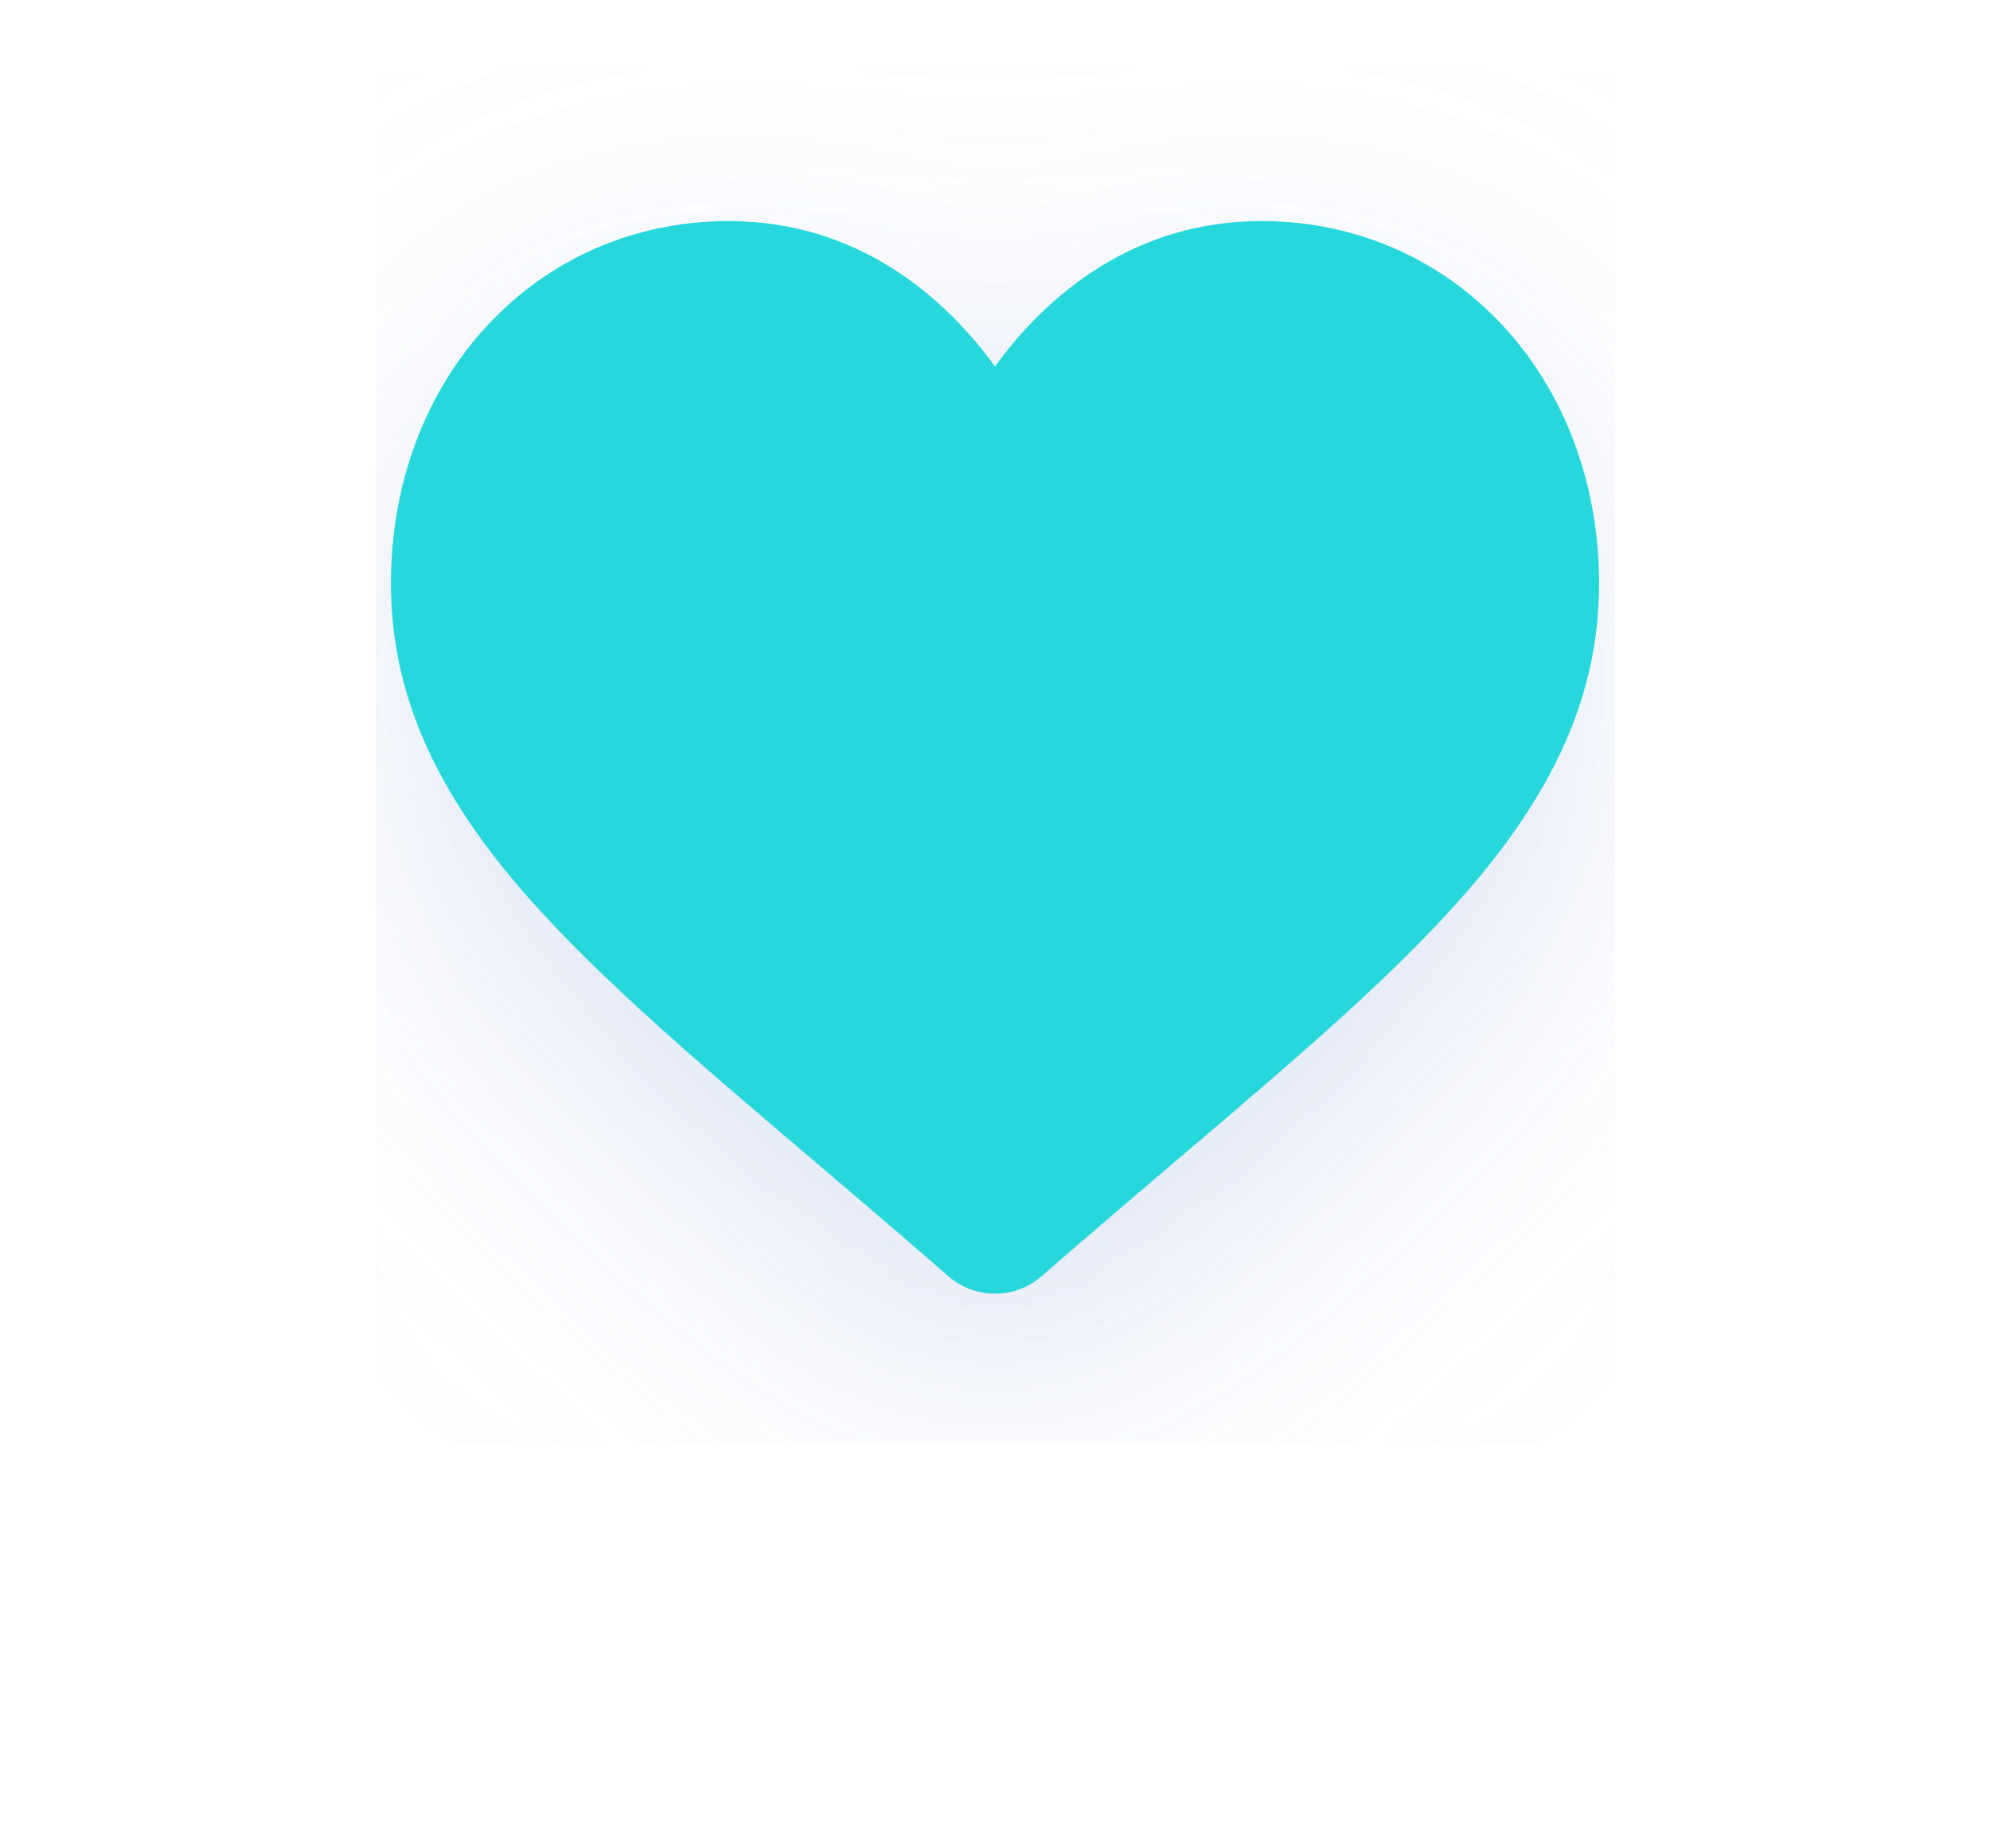
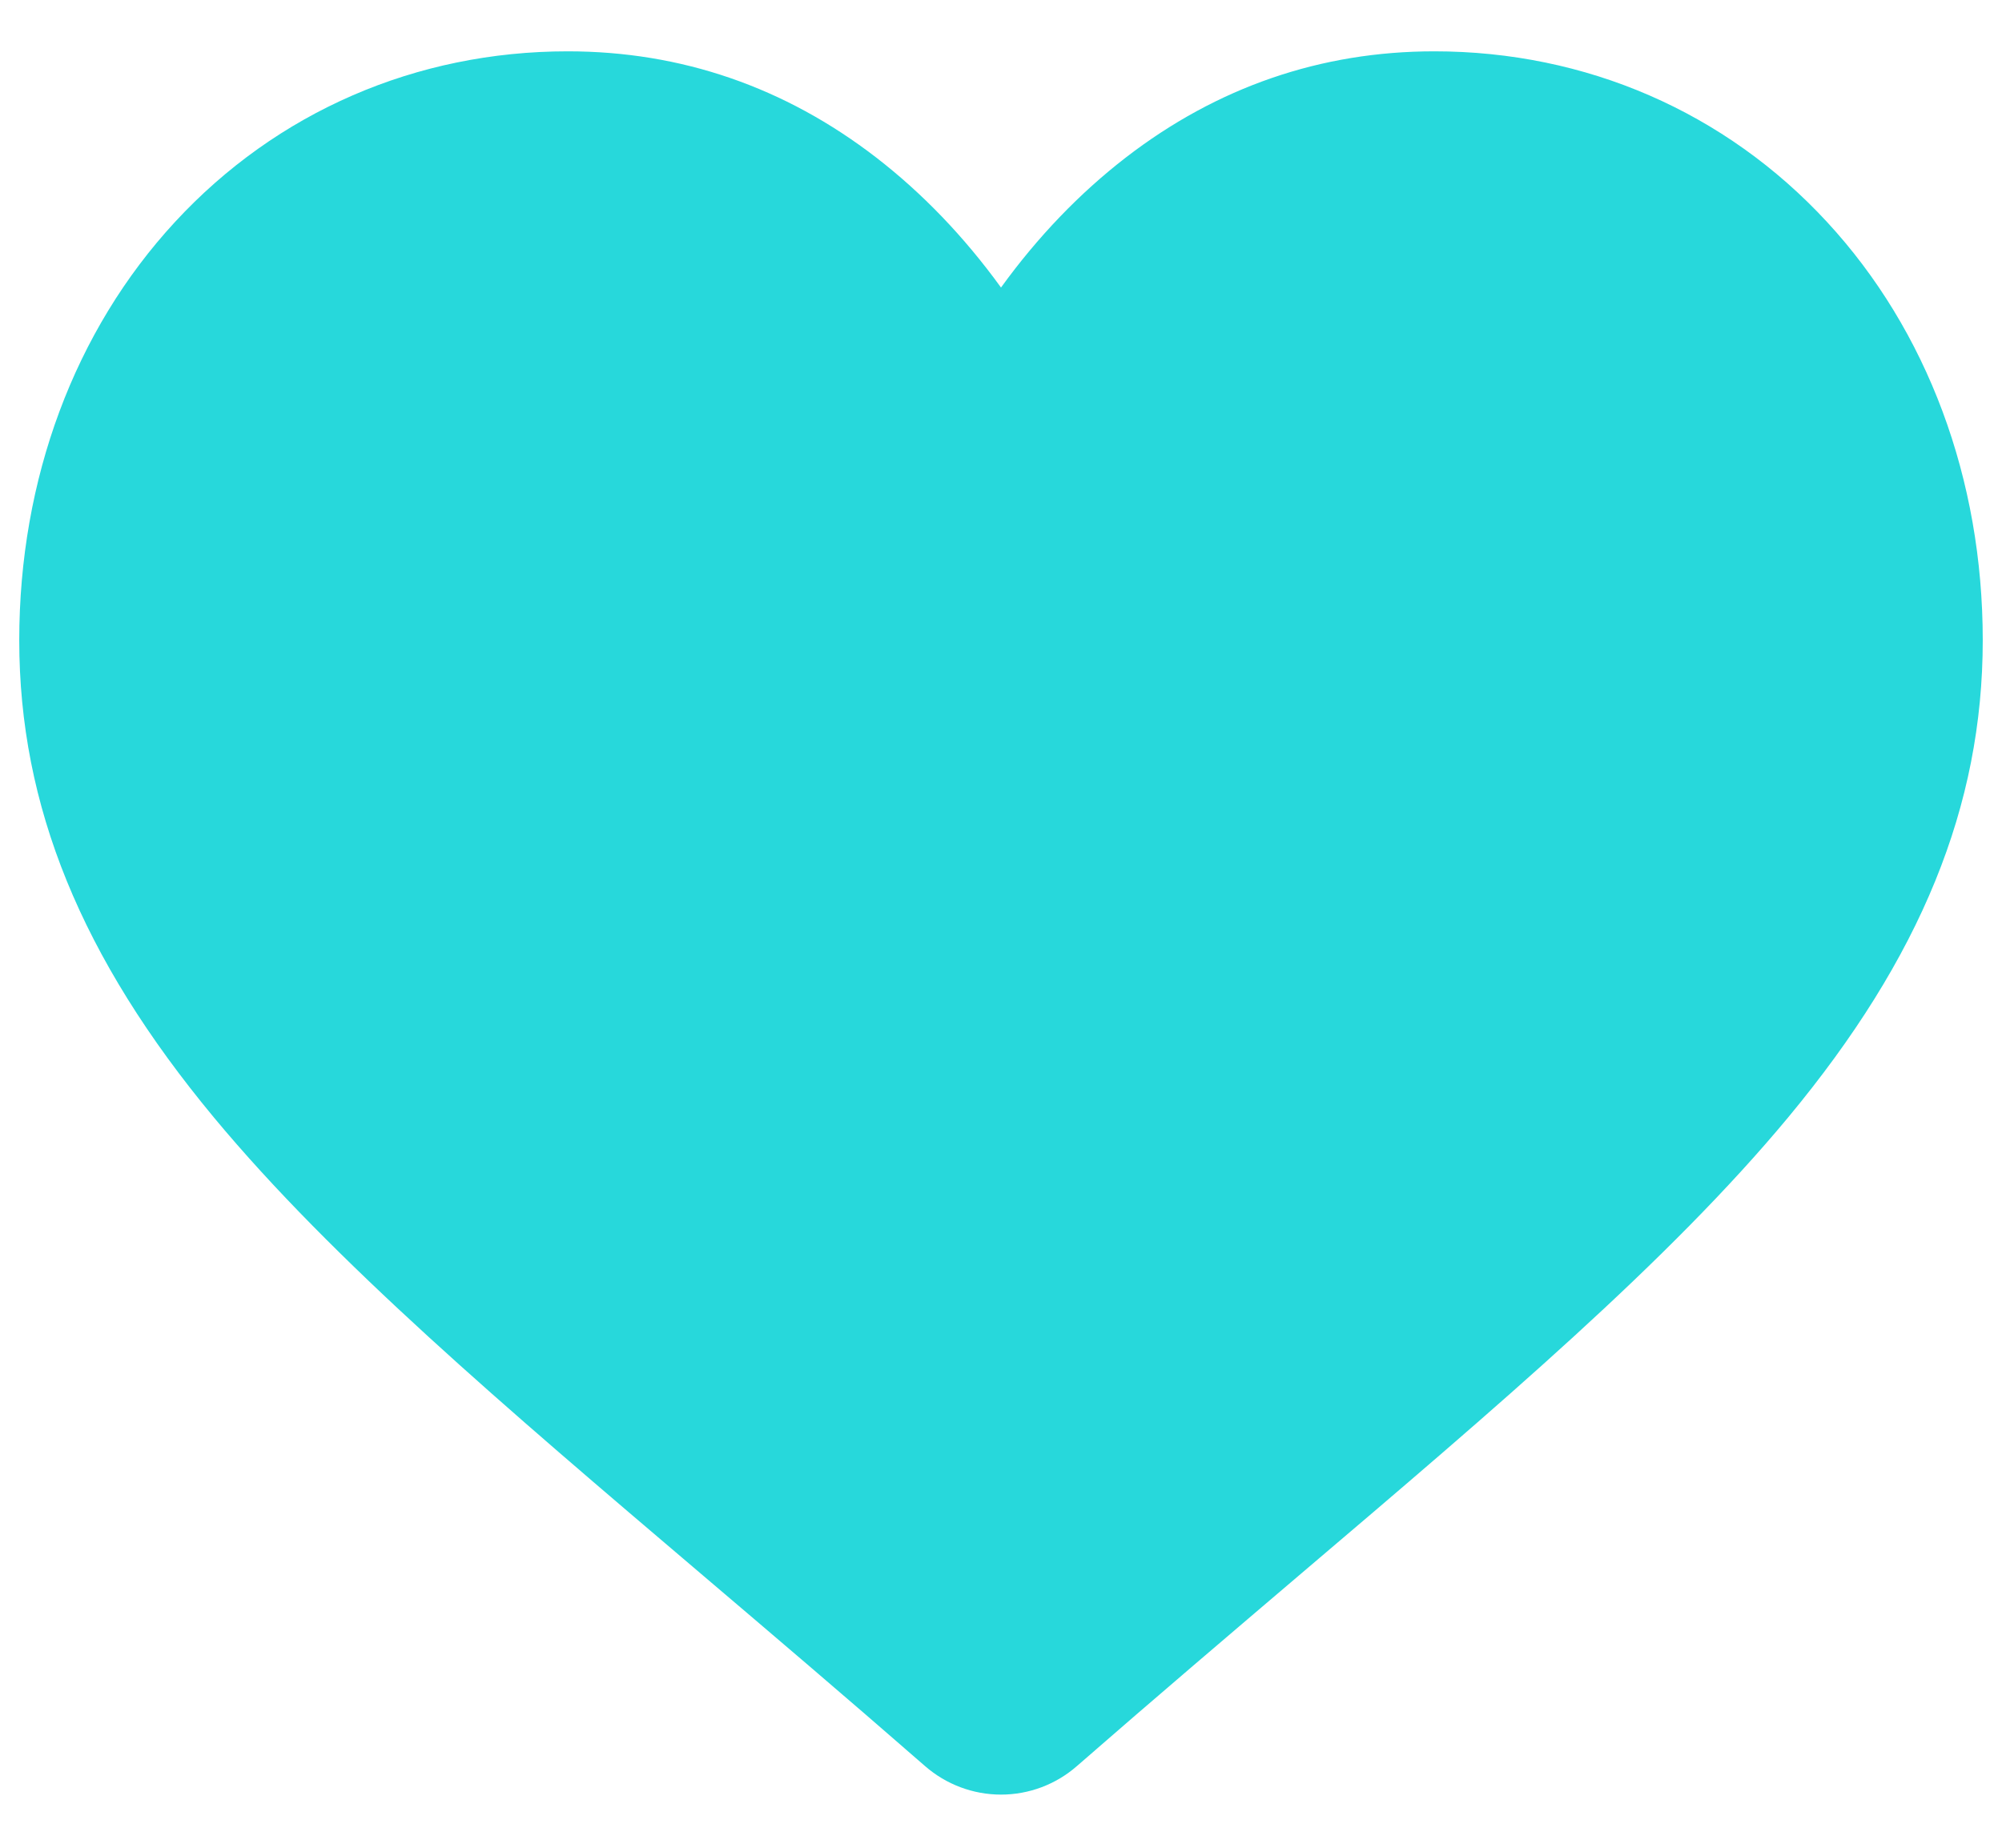
- <svg xmlns="http://www.w3.org/2000/svg" width="42px" height="39px" viewBox="0 0 42 39" version="1.1">
-   <defs>
-     <filter x="-1.2%" y="-14.0%" width="102.5%" height="127.9%" filterUnits="objectBoundingBox" id="filter-1">
-       <feOffset dx="0" dy="2" in="SourceAlpha" result="shadowOffsetOuter1" />
-       <feGaussianBlur stdDeviation="2" in="shadowOffsetOuter1" result="shadowBlurOuter1" />
-       <feColorMatrix values="0 0 0 0 0.504   0 0 0 0 0.598   0 0 0 0 0.835  0 0 0 0.272 0" type="matrix" in="shadowBlurOuter1" result="shadowMatrixOuter1" />
-       <feMerge>
-         <feMergeNode in="shadowMatrixOuter1" />
-         <feMergeNode in="SourceGraphic" />
-       </feMerge>
-     </filter>
-     <filter x="-64.8%" y="-72.9%" width="229.6%" height="245.8%" filterUnits="objectBoundingBox" id="filter-2">
-       <feOffset dx="0" dy="2" in="SourceAlpha" result="shadowOffsetOuter1" />
-       <feGaussianBlur stdDeviation="3.5" in="shadowOffsetOuter1" result="shadowBlurOuter1" />
-       <feColorMatrix values="0 0 0 0 0.504   0 0 0 0 0.598   0 0 0 0 0.835  0 0 0 0.272 0" type="matrix" in="shadowBlurOuter1" result="shadowMatrixOuter1" />
-       <feMerge>
-         <feMergeNode in="shadowMatrixOuter1" />
-         <feMergeNode in="SourceGraphic" />
-       </feMerge>
-     </filter>
-   </defs>
+ <svg xmlns="http://www.w3.org/2000/svg" width="26px" height="24px" viewBox="0 0 26 24" version="1.1">
  <g id="Page-1" stroke="none" stroke-width="1" fill="none" fill-rule="evenodd">
-     <g id="Lista-de-Deseos" transform="translate(-1122, -449)" fill="#27D8DB" fill-rule="nonzero">
-       <g id="Group" transform="translate(236, 236)">
-         <g id="song" filter="url(#filter-1)" transform="translate(4, 185)">
-           <g id="icons-/-icon_like_mini" filter="url(#filter-2)" transform="translate(890, 32)">
-             <g id="heart-(12)" transform="translate(0.25, 0.666667)">
-               <path d="M23.477,2.216 C22.157,0.787 20.346,0 18.377,0 C16.905,0 15.557,0.464 14.37,1.38 C13.771,1.843 13.228,2.408 12.75,3.068 C12.272,2.408 11.729,1.843 11.13,1.38 C9.943,0.464 8.595,0 7.123,0 C5.154,0 3.343,0.787 2.023,2.216 C0.718,3.628 5.68434189e-14,5.557 5.68434189e-14,7.649 C5.68434189e-14,9.801 0.804,11.771 2.529,13.849 C4.073,15.708 6.291,17.595 8.86,19.78 C9.737,20.526 10.732,21.372 11.764,22.273 C12.037,22.511 12.387,22.643 12.75,22.643 C13.113,22.643 13.463,22.511 13.735,22.273 C14.768,21.372 15.763,20.526 16.64,19.779 C19.209,17.595 21.427,15.708 22.971,13.849 C24.697,11.771 25.5,9.801 25.5,7.648 C25.5,5.557 24.782,3.628 23.477,2.216 Z" id="Path" />
-             </g>
-           </g>
+     <g id="Productos-1" transform="translate(-1264, -825)" fill="#27D8DB" fill-rule="nonzero">
+       <g id="heart-full" transform="translate(1264, 825)">
+         <g id="heart-(12)" transform="translate(0.25, 0.666667)">
+           <path d="M23.477,2.216 C22.157,0.787 20.346,0 18.377,0 C16.905,0 15.557,0.464 14.37,1.38 C13.771,1.843 13.228,2.408 12.75,3.068 C12.272,2.408 11.729,1.843 11.13,1.38 C9.943,0.464 8.595,0 7.123,0 C5.154,0 3.343,0.787 2.023,2.216 C0.718,3.628 5.68434189e-14,5.557 5.68434189e-14,7.649 C5.68434189e-14,9.801 0.804,11.771 2.529,13.849 C4.073,15.708 6.291,17.595 8.86,19.78 C9.737,20.526 10.732,21.372 11.764,22.273 C12.037,22.511 12.387,22.643 12.75,22.643 C13.113,22.643 13.463,22.511 13.735,22.273 C14.768,21.372 15.763,20.526 16.64,19.779 C19.209,17.595 21.427,15.708 22.971,13.849 C24.697,11.771 25.5,9.801 25.5,7.648 C25.5,5.557 24.782,3.628 23.477,2.216 Z" id="Path" />
        </g>
      </g>
    </g>
  </g>
</svg>
